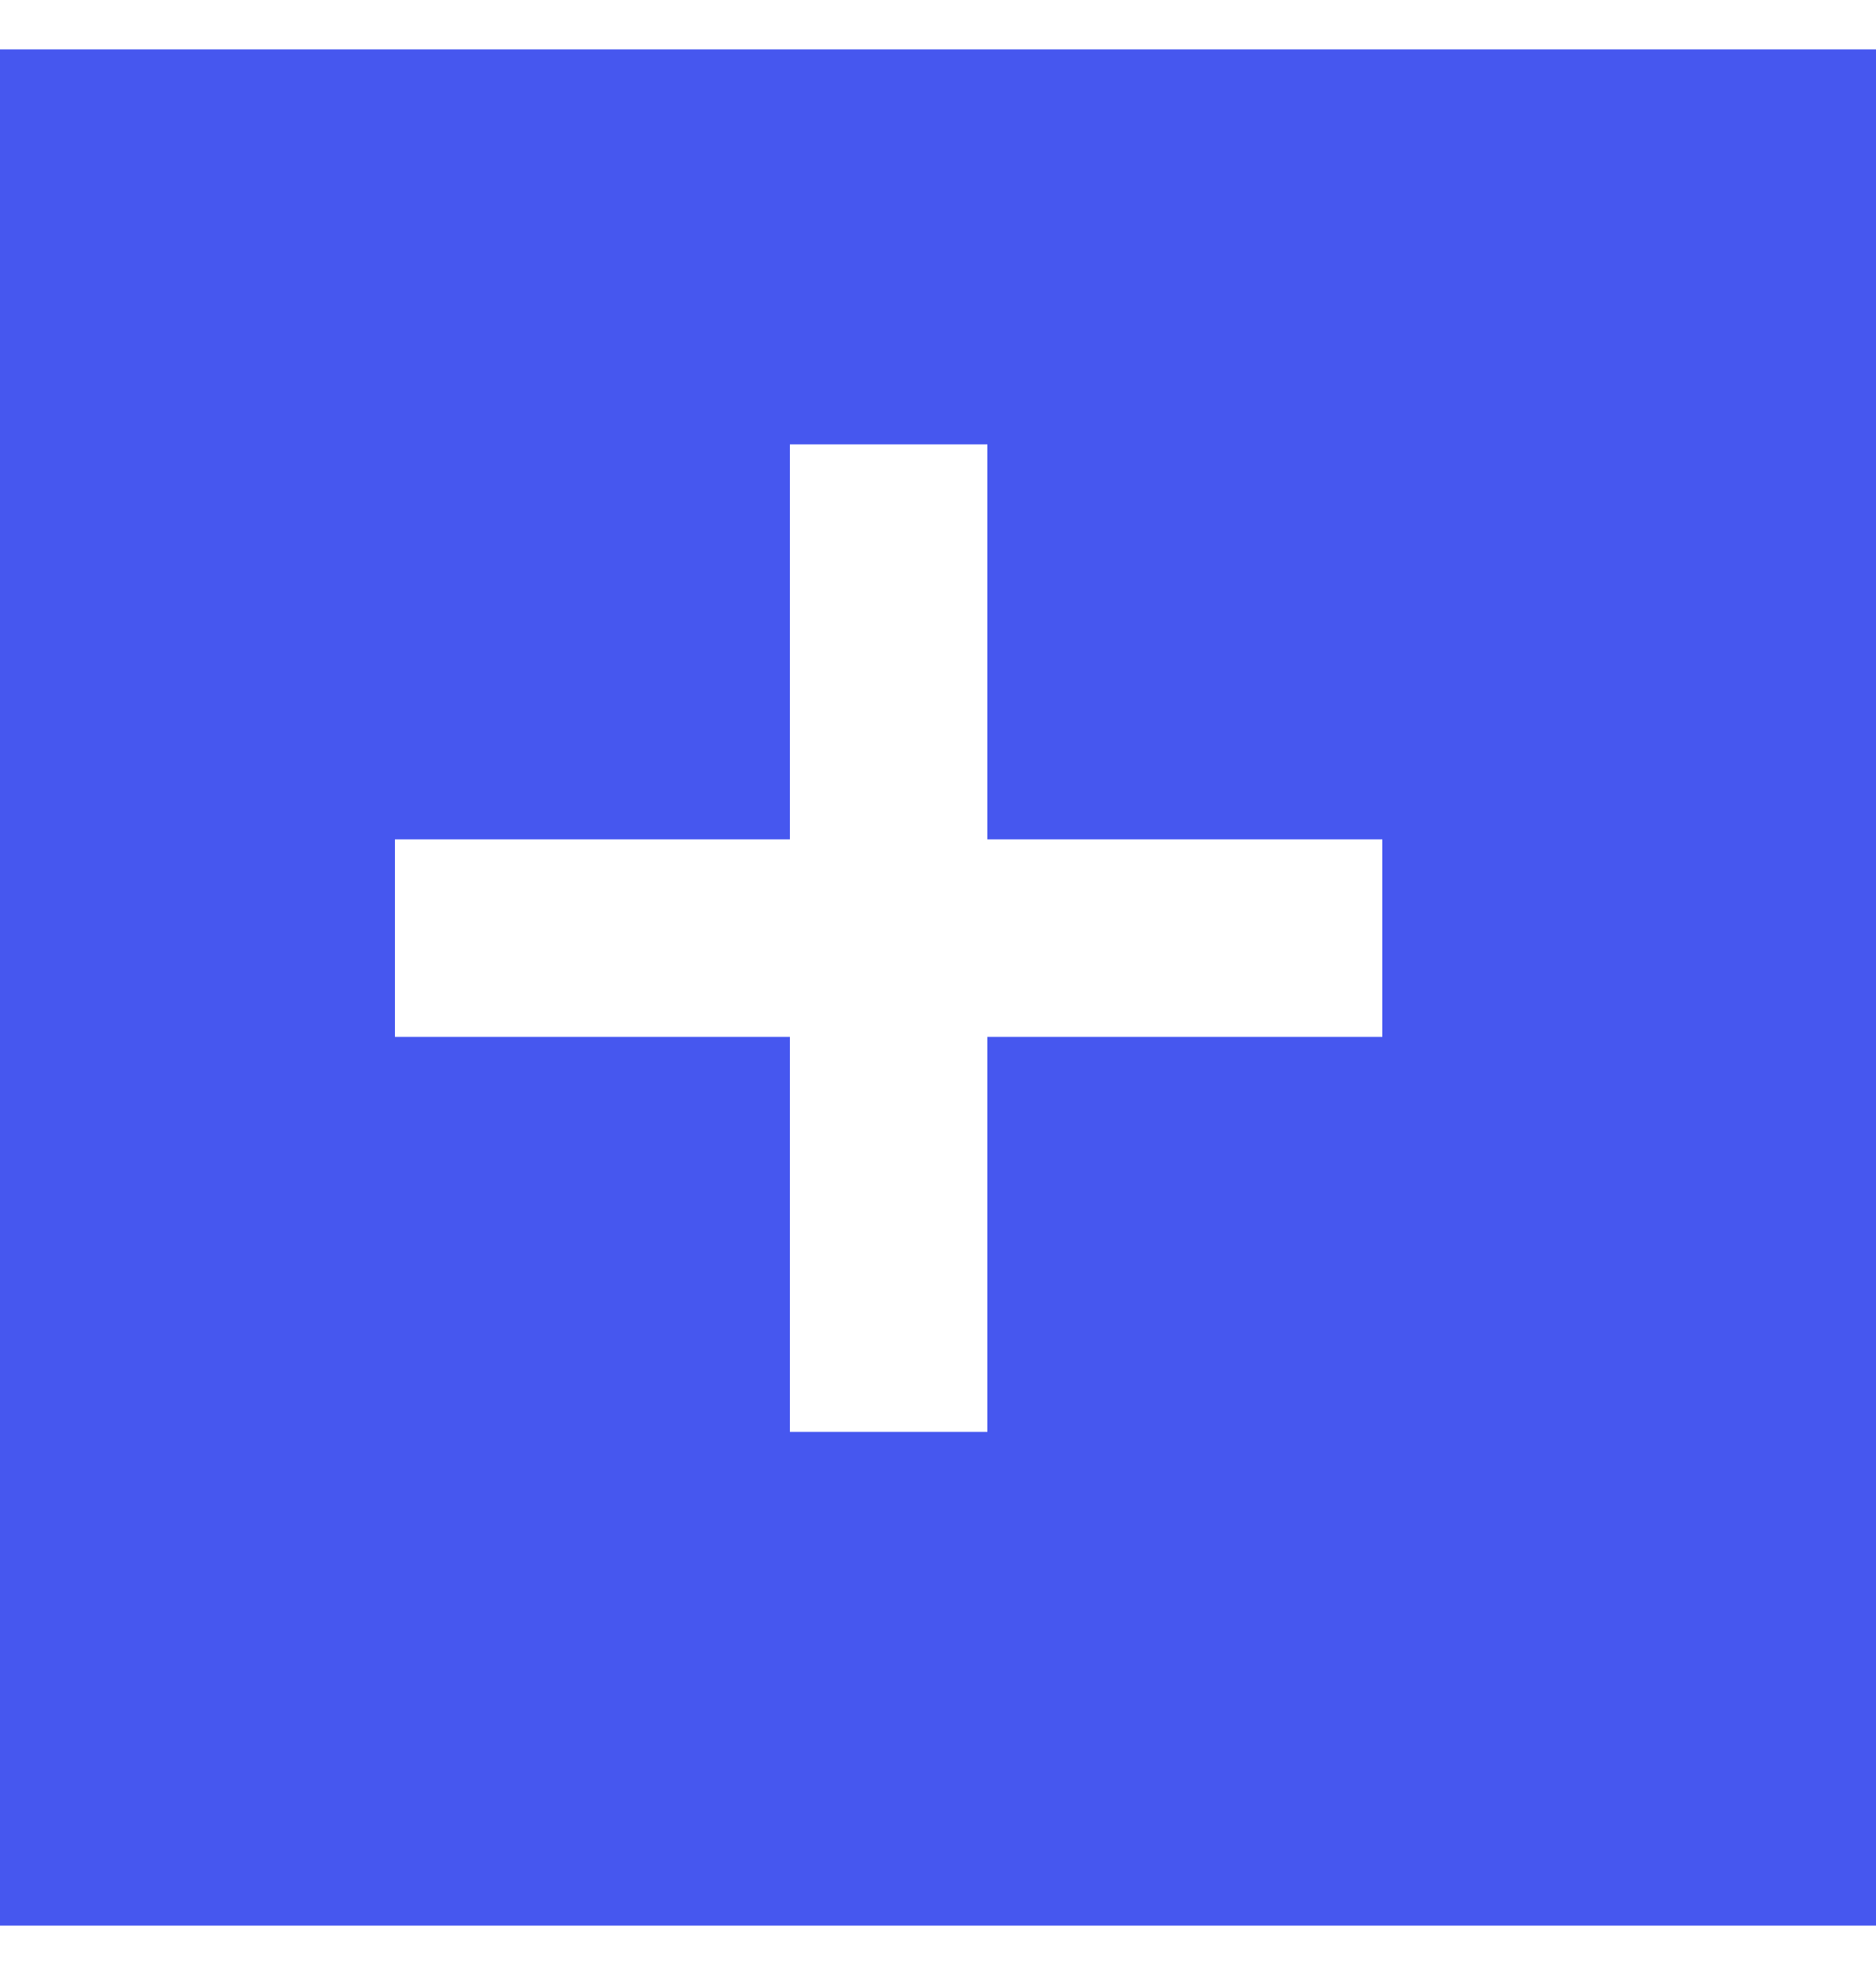
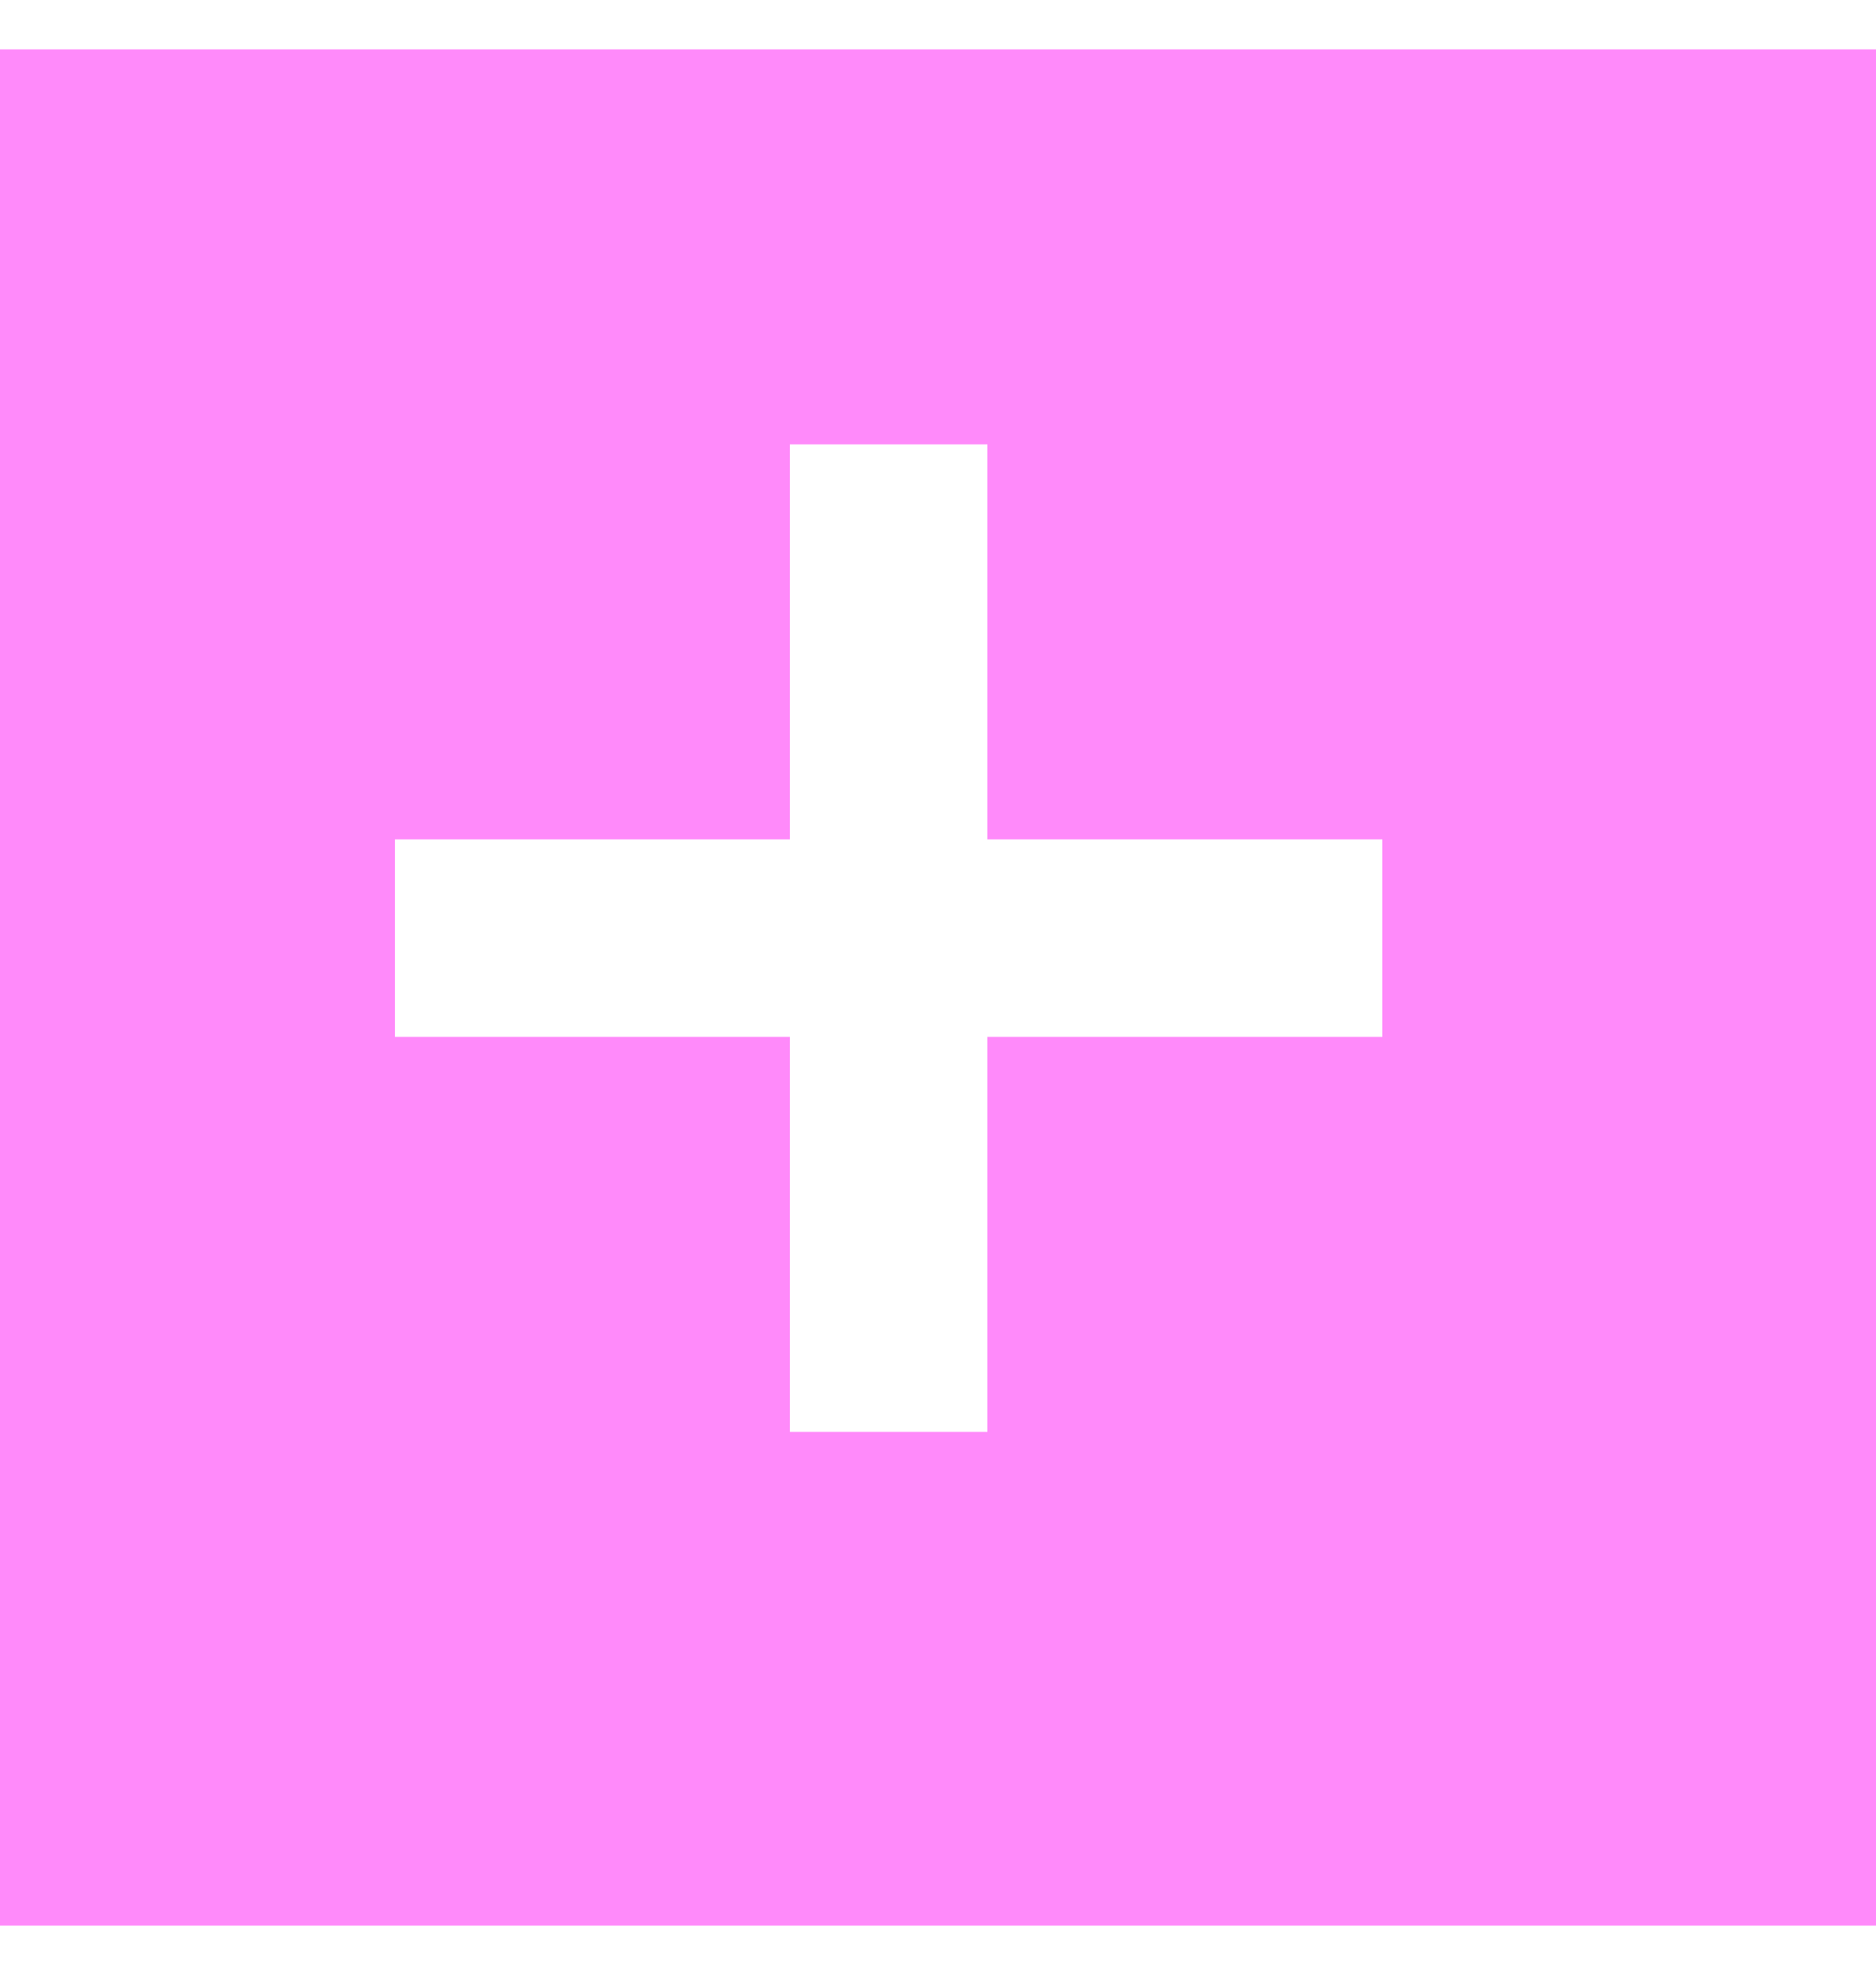
<svg xmlns="http://www.w3.org/2000/svg" width="19" height="20" viewBox="0 0 19 20" fill="none">
-   <path fill-rule="evenodd" clip-rule="evenodd" d="M19 0.5H0V19.5H19V0.5ZM10 8.5V4.5H8V8.5H4V10.5H8V14.5H10V10.5H14V8.5H10Z" fill="#4657EF" />
+   <path fill-rule="evenodd" clip-rule="evenodd" d="M19 0.5H0V19.5H19V0.5ZM10 8.5V4.5H8V8.5H4V10.5H8V14.5H10V10.5H14V8.5H10Z" fill="#FF8AFA" />
</svg>
